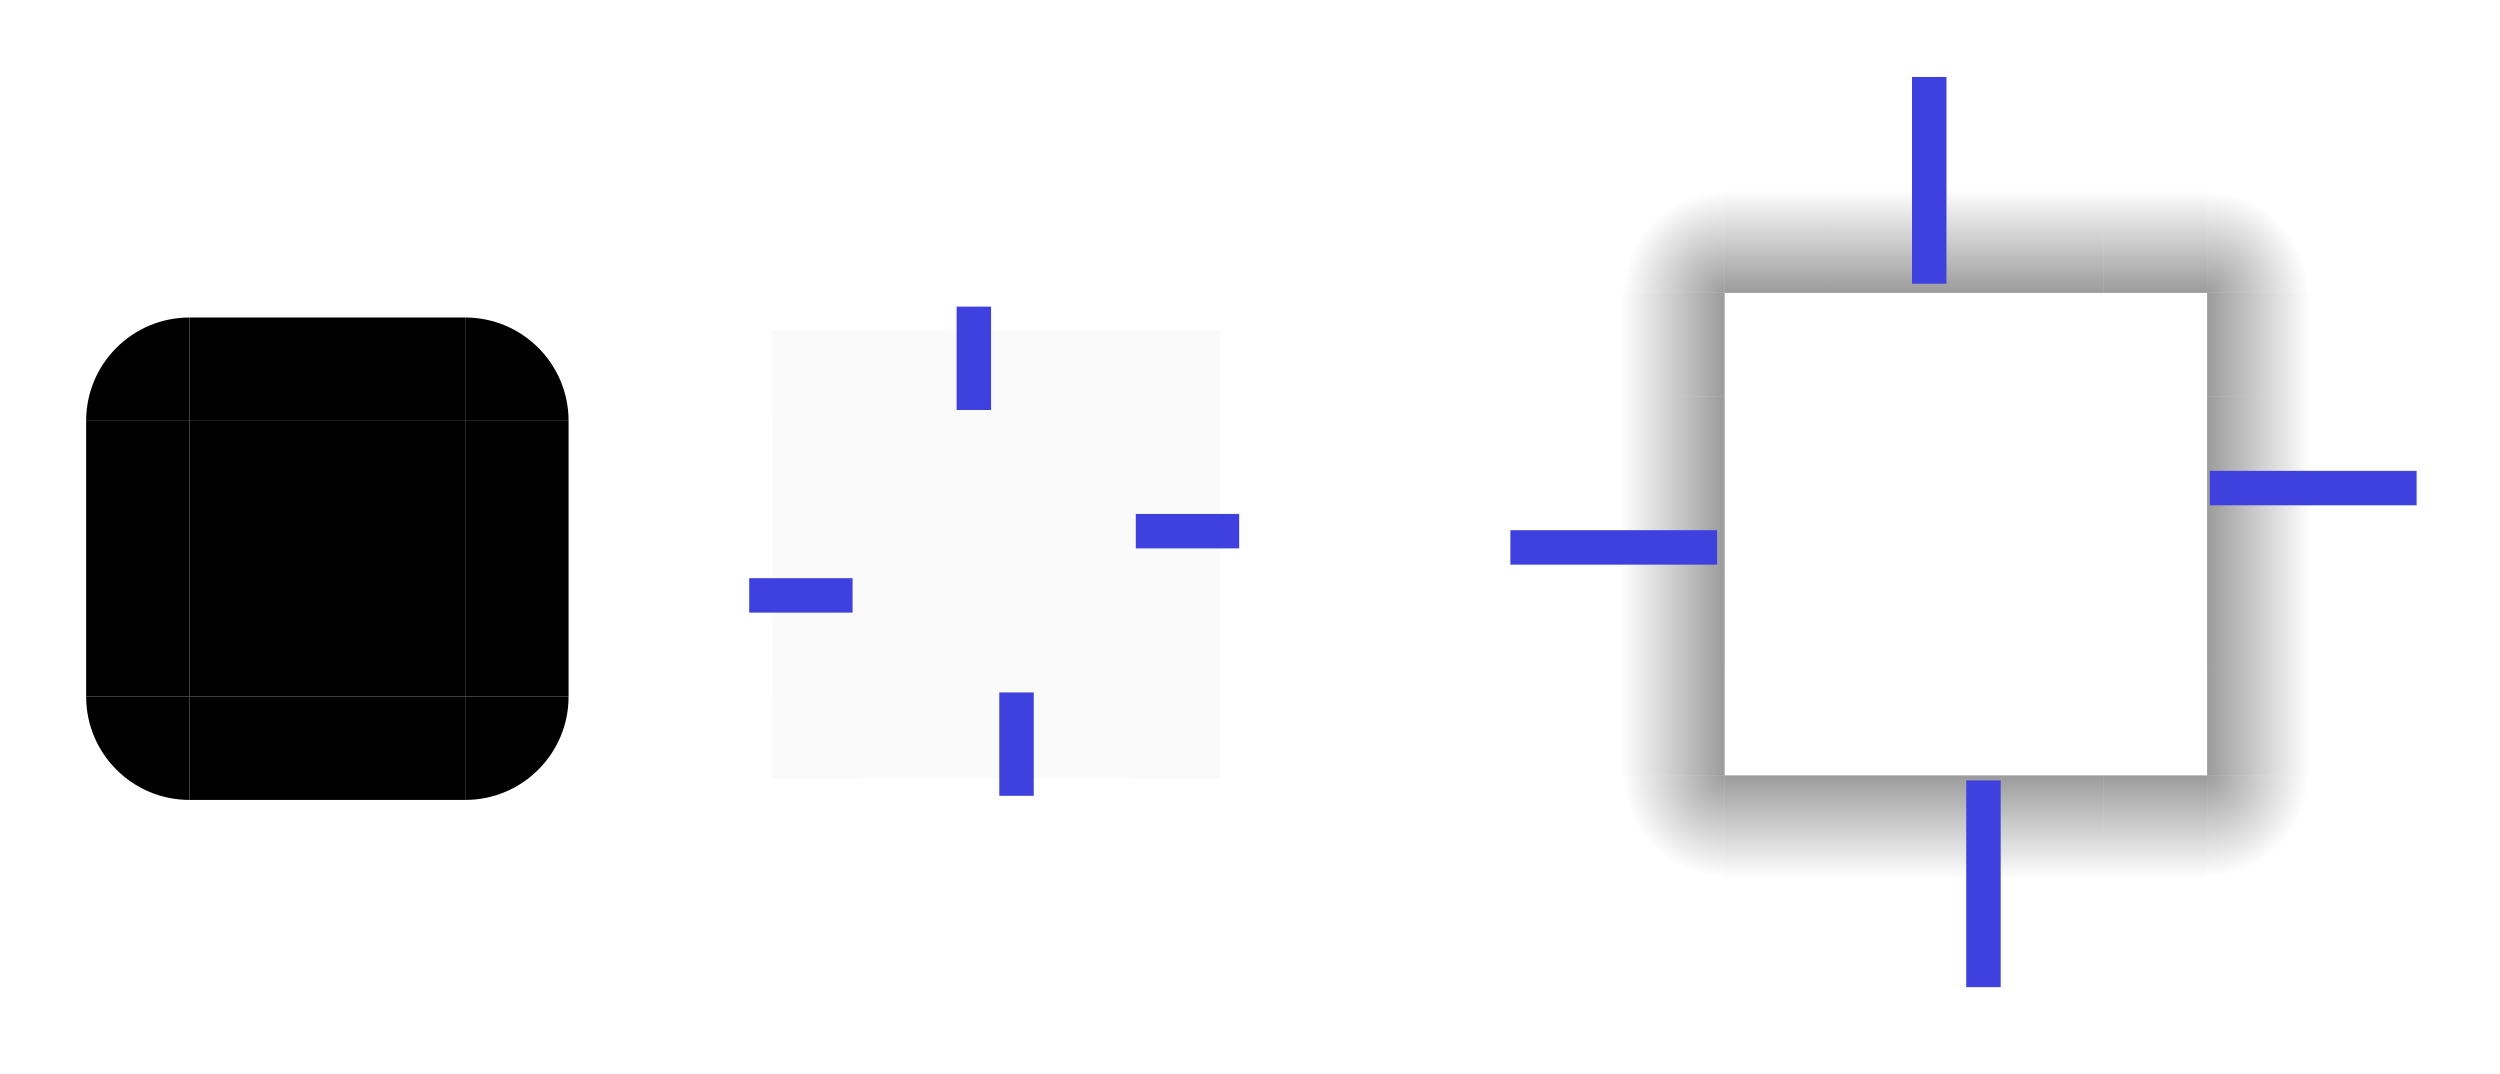
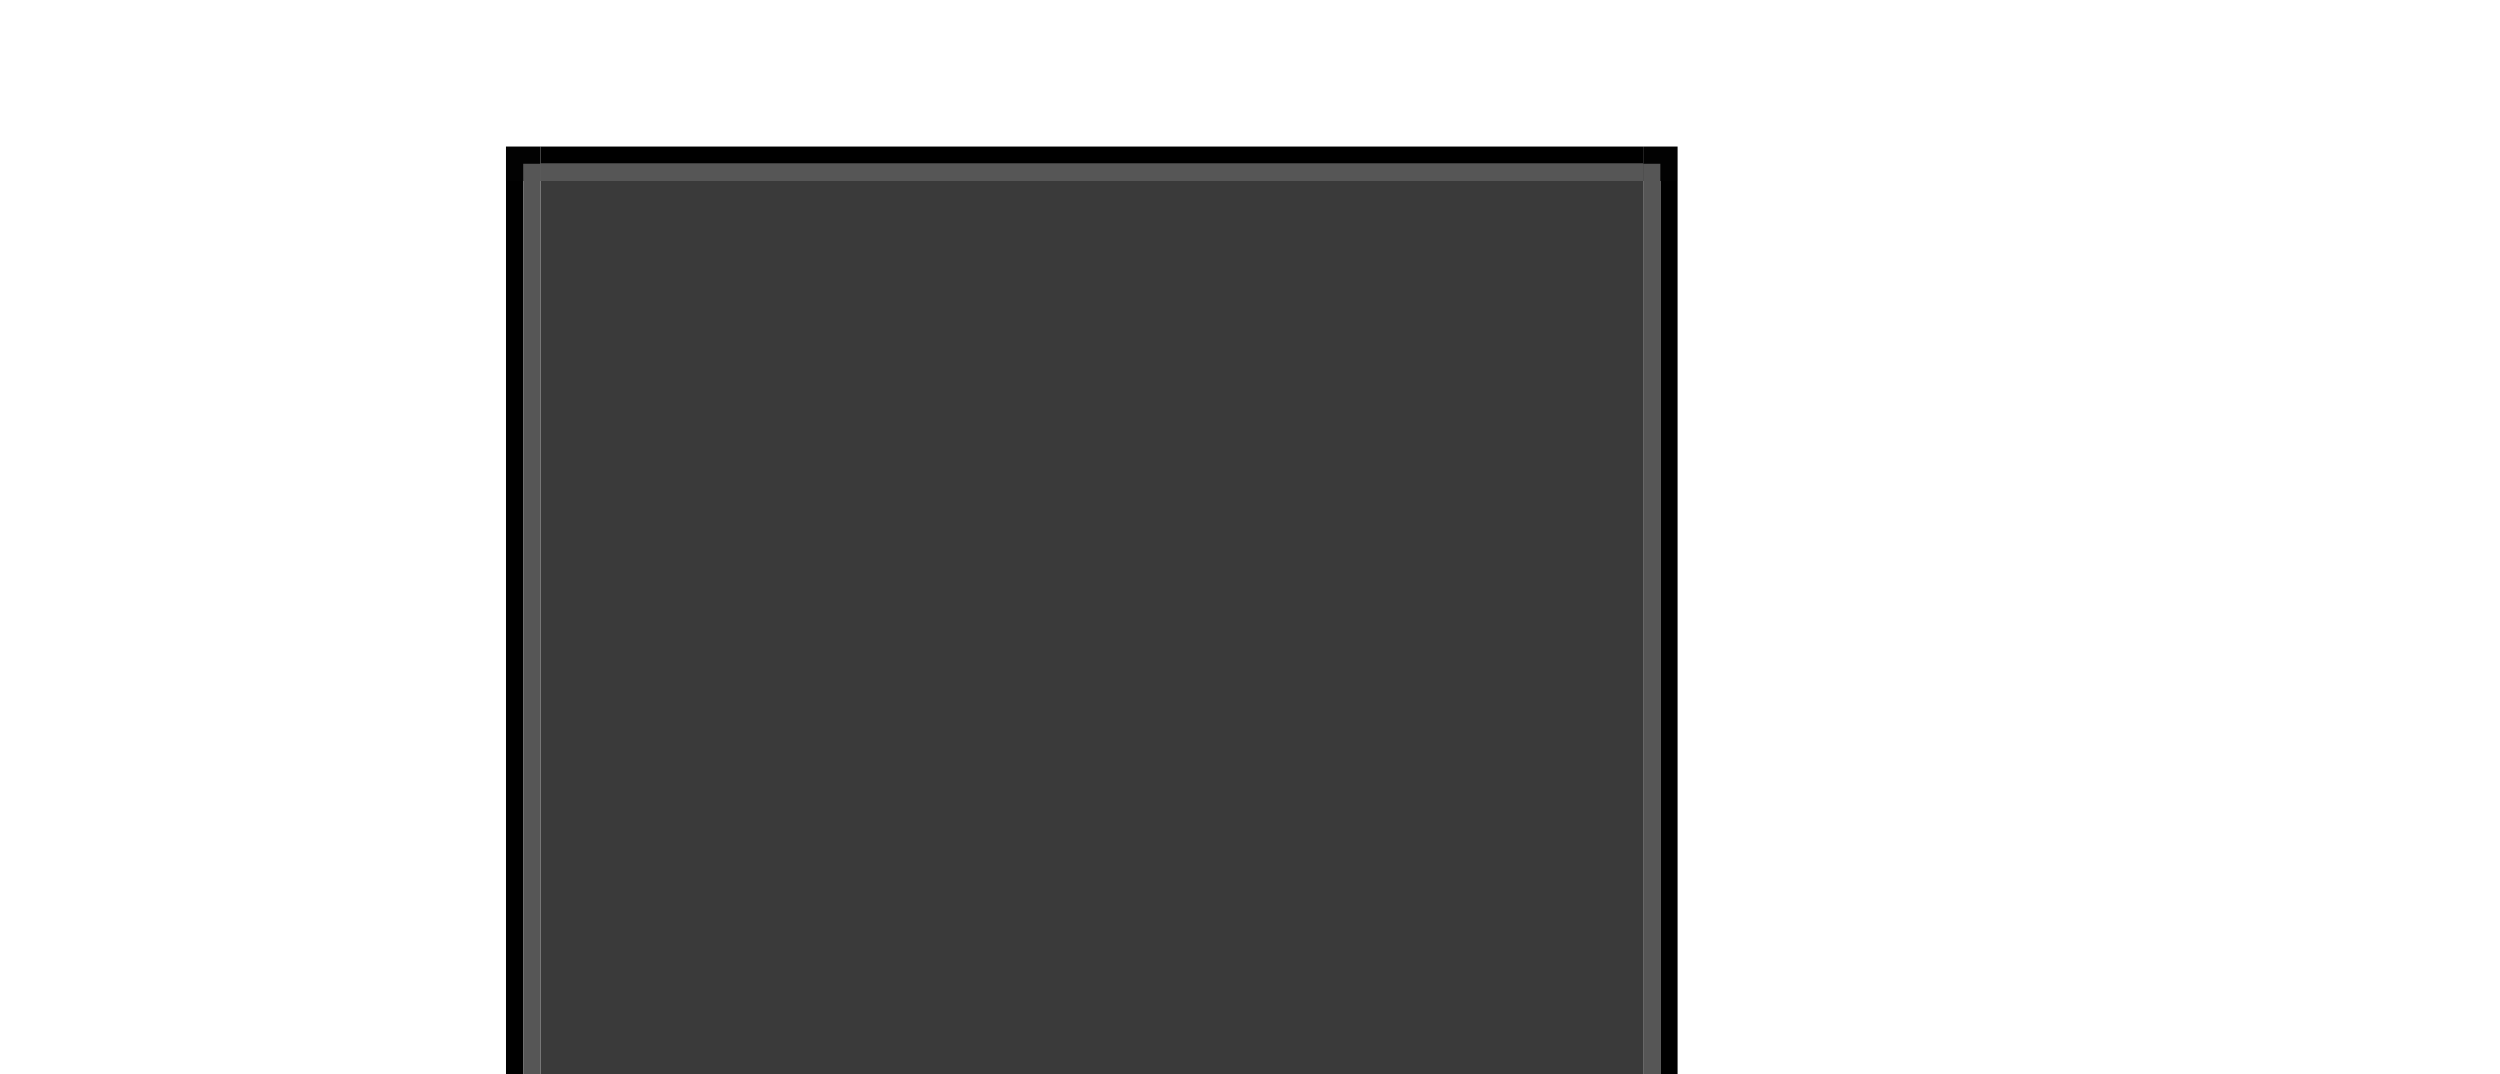
- <svg xmlns="http://www.w3.org/2000/svg" xmlns:ns1="http://www.openswatchbook.org/uri/2009/osb" xmlns:xlink="http://www.w3.org/1999/xlink" id="svg3642" viewBox="0 0 145.1 62.294" version="1.0" height="62.294" width="145.1">
-   <defs id="defs3644">
-     <linearGradient id="linearGradient1227">
-       <stop id="stop1223" offset="0" style="stop-color:#010101;stop-opacity:0.384" />
-       <stop id="stop1225" offset="1" style="stop-color:#000000;stop-opacity:0;" />
-     </linearGradient>
-     <linearGradient id="linearGradient1221">
-       <stop id="stop1217" offset="0" style="stop-color:#010101;stop-opacity:0.384" />
-       <stop id="stop1219" offset="1" style="stop-color:#000000;stop-opacity:0;" />
-     </linearGradient>
-     <linearGradient id="linearGradient1215">
-       <stop id="stop1211" offset="0" style="stop-color:#010101;stop-opacity:0.384" />
-       <stop id="stop1213" offset="1" style="stop-color:#000000;stop-opacity:0;" />
-     </linearGradient>
-     <linearGradient id="linearGradient1209">
-       <stop id="stop1205" offset="0" style="stop-color:#010101;stop-opacity:0.384" />
-       <stop id="stop1207" offset="1" style="stop-color:#000000;stop-opacity:0;" />
-     </linearGradient>
-     <linearGradient id="linearGradient1203">
-       <stop id="stop1199" offset="0" style="stop-color:#010101;stop-opacity:0.384" />
-       <stop id="stop1201" offset="1" style="stop-color:#000000;stop-opacity:0;" />
-     </linearGradient>
-     <linearGradient id="linearGradient1197">
-       <stop id="stop1193" offset="0" style="stop-color:#010101;stop-opacity:0.384" />
-       <stop id="stop1195" offset="1" style="stop-color:#000000;stop-opacity:0;" />
-     </linearGradient>
-     <linearGradient id="linearGradient1191">
-       <stop id="stop1187" offset="0" style="stop-color:#010101;stop-opacity:0.384" />
-       <stop id="stop1189" offset="1" style="stop-color:#000000;stop-opacity:0;" />
-     </linearGradient>
-     <linearGradient id="linearGradient1185">
-       <stop id="stop1181" offset="0" style="stop-color:#010101;stop-opacity:0.384" />
-       <stop id="stop1183" offset="1" style="stop-color:#000000;stop-opacity:0;" />
-     </linearGradient>
-     <linearGradient id="linearGradient1179">
-       <stop id="stop1175" offset="0" style="stop-color:#010101;stop-opacity:0.384" />
-       <stop id="stop1177" offset="1" style="stop-color:#000000;stop-opacity:0;" />
-     </linearGradient>
-     <linearGradient id="linearGradient1173">
-       <stop id="stop1169" offset="0" style="stop-color:#010101;stop-opacity:0.384" />
-       <stop id="stop1171" offset="1" style="stop-color:#000000;stop-opacity:0;" />
-     </linearGradient>
-     <linearGradient id="linearGradient1167">
-       <stop id="stop1163" offset="0" style="stop-color:#010101;stop-opacity:0.384" />
-       <stop id="stop1165" offset="1" style="stop-color:#000000;stop-opacity:0;" />
-     </linearGradient>
-     <linearGradient id="linearGradient1161">
-       <stop id="stop1157" offset="0" style="stop-color:#010101;stop-opacity:0.384" />
-       <stop id="stop1159" offset="1" style="stop-color:#000000;stop-opacity:0;" />
-     </linearGradient>
-     <linearGradient id="linearGradient1155">
-       <stop id="stop1151" offset="0" style="stop-color:#010101;stop-opacity:0.384" />
-       <stop id="stop1153" offset="1" style="stop-color:#000000;stop-opacity:0;" />
-     </linearGradient>
-     <linearGradient id="linearGradient1149">
-       <stop id="stop1145" offset="0" style="stop-color:#010101;stop-opacity:0.384" />
-       <stop id="stop1147" offset="1" style="stop-color:#000000;stop-opacity:0;" />
-     </linearGradient>
-     <linearGradient id="border" ns1:paint="solid">
-       <stop style="stop-color:#ffffff;stop-opacity:0.753;" offset="0" id="stop955" />
-     </linearGradient>
-     <linearGradient id="linearGradient2586">
-       <stop style="stop-color:#010101;stop-opacity:0.384" offset="0" id="stop2580" />
-       <stop style="stop-color:#000000;stop-opacity:0;" offset="1" id="stop2584" />
-     </linearGradient>
-     <linearGradient id="linearGradient2570">
-       <stop style="stop-color:#010101;stop-opacity:0.384" offset="0" id="stop2564" />
-       <stop style="stop-color:#000000;stop-opacity:0;" offset="1" id="stop2568" />
-     </linearGradient>
-     <linearGradient ns1:paint="solid" id="linearGradient3635">
-       <stop id="stop3633" offset="0" style="stop-color:#000000;stop-opacity:1;" />
-     </linearGradient>
-     <linearGradient ns1:paint="solid" id="linearGradient2006">
-       <stop id="stop2004" offset="0" style="stop-color:#000000;stop-opacity:1;" />
-     </linearGradient>
-     <linearGradient ns1:paint="solid" id="linearGradient852">
-       <stop id="stop850" offset="0" style="stop-color:#3f41df;stop-opacity:1;" />
-     </linearGradient>
-     <linearGradient ns1:paint="solid" id="North_Panel">
-       <stop id="stop844" offset="0" style="stop-color:#f8f8f8;stop-opacity:0.753;" />
-     </linearGradient>
-     <linearGradient ns1:paint="solid" id="Shadow">
-       <stop style="stop-color:#42f442;stop-opacity:1;" offset="0" stop-color="#424242" id="stop7100" />
-     </linearGradient>
-     <linearGradient ns1:paint="solid" id="linearGradient4795">
-       <stop offset="0" id="stop4793" />
-     </linearGradient>
-     <linearGradient ns1:paint="solid" id="linearGradient4740">
-       <stop offset="0" stop-color="#ccc" id="stop4738" />
-     </linearGradient>
-     <linearGradient xlink:href="#North_Panel" id="linearGradient1364" gradientUnits="userSpaceOnUse" gradientTransform="matrix(0.3333333,0,0,0.3333333,48.65849,20.19101)" x1="3.5" y1="36" x2="51.5" y2="36" />
-     <linearGradient xlink:href="#North_Panel" id="linearGradient1366" gradientUnits="userSpaceOnUse" gradientTransform="matrix(0.3333333,0,0,5,49.02221,-49.63056)" x1="3.5" y1="11.5" x2="51.5" y2="11.5" />
-     <linearGradient xlink:href="#linearGradient852" id="linearGradient1825" gradientUnits="userSpaceOnUse" gradientTransform="matrix(0.04166667,0,0,12,110.8267,-127.5333)" x1="3.5" y1="11.5" x2="51.5" y2="11.5" />
-     <linearGradient xlink:href="#linearGradient852" id="linearGradient1829" gradientUnits="userSpaceOnUse" gradientTransform="matrix(0.04166667,0,0,12,113.9742,-86.70617)" x1="3.5" y1="11.5" x2="51.5" y2="11.5" />
-     <linearGradient xlink:href="#linearGradient852" id="linearGradient1833" gradientUnits="userSpaceOnUse" gradientTransform="matrix(0.25,0,0,2,127.386,5.328414)" x1="3.5" y1="11.5" x2="51.5" y2="11.5" />
-     <linearGradient xlink:href="#linearGradient852" id="linearGradient1837" gradientUnits="userSpaceOnUse" gradientTransform="matrix(0.25,0,0,2,86.78721,8.7719)" x1="3.5" y1="11.5" x2="51.5" y2="11.5" />
-     <linearGradient xlink:href="#linearGradient852" id="linearGradient2472" gradientUnits="userSpaceOnUse" gradientTransform="matrix(0.04166667,0,0,6,29.32936,243.0783)" x1="12" y1="-52" x2="60" y2="-52" />
-     <linearGradient xlink:href="#linearGradient852" id="linearGradient2476" gradientUnits="userSpaceOnUse" gradientTransform="matrix(0.04166667,0,0,6,33.05651,265.5164)" x1="12" y1="-52" x2="60" y2="-52" />
-     <linearGradient xlink:href="#linearGradient852" id="linearGradient2480" gradientUnits="userSpaceOnUse" gradientTransform="matrix(0.125,0,0,2,16.29742,47.47839)" x1="12" y1="-52" x2="60" y2="-52" />
-     <linearGradient xlink:href="#linearGradient852" id="linearGradient2484" gradientUnits="userSpaceOnUse" gradientTransform="matrix(0.125,0,0,2,38.68888,45.00122)" x1="12" y1="-52" x2="60" y2="-52" />
-     <linearGradient xlink:href="#linearGradient1149" id="linearGradient2494" x1="98.31" y1="32.575" x2="98.31" y2="23.677" gradientUnits="userSpaceOnUse" gradientTransform="matrix(1,0,0,0.6666667,58.02301,-4.296187)" />
-     <radialGradient xlink:href="#linearGradient1167" id="radialGradient2516" cx="108.871" cy="-31.803" fx="108.871" fy="-31.803" r="9" gradientUnits="userSpaceOnUse" gradientTransform="matrix(0,0.6540418,-0.6531538,0,120.203,-88.35168)" />
-     <linearGradient xlink:href="#border" id="linearGradient934" gradientUnits="userSpaceOnUse" gradientTransform="matrix(0,0.125,-6,0,-239.1739,4.906309)" x1="12" y1="-52" x2="60" y2="-52" />
-     <linearGradient xlink:href="#North_Panel" id="linearGradient952" gradientUnits="userSpaceOnUse" gradientTransform="matrix(0.1041667,0,0,5,6.156251,187.6738)" x1="12" y1="-52" x2="60" y2="-52" />
-     <linearGradient xlink:href="#border" id="linearGradient959" x1="50.189" y1="4.869" x2="66.189" y2="4.869" gradientUnits="userSpaceOnUse" />
-     <linearGradient xlink:href="#North_Panel" id="linearGradient973" gradientUnits="userSpaceOnUse" gradientTransform="matrix(0.3333333,0,0,5,49.02221,-49.63056)" x1="3.5" y1="11.5" x2="51.5" y2="11.5" />
-     <linearGradient xlink:href="#border" id="linearGradient975" gradientUnits="userSpaceOnUse" x1="50.189" y1="4.869" x2="66.189" y2="4.869" />
-     <linearGradient xlink:href="#North_Panel" id="linearGradient983" gradientUnits="userSpaceOnUse" gradientTransform="matrix(0.3333333,0,0,5,49.02221,-49.63056)" x1="3.5" y1="11.5" x2="51.5" y2="11.5" />
-     <linearGradient xlink:href="#border" id="linearGradient985" gradientUnits="userSpaceOnUse" x1="50.189" y1="4.869" x2="66.189" y2="4.869" />
-     <linearGradient xlink:href="#North_Panel" id="linearGradient993" gradientUnits="userSpaceOnUse" gradientTransform="matrix(0.3333333,0,0,5,49.02221,-49.63056)" x1="3.5" y1="11.5" x2="51.5" y2="11.5" />
-     <linearGradient xlink:href="#border" id="linearGradient995" gradientUnits="userSpaceOnUse" x1="50.189" y1="4.869" x2="66.189" y2="4.869" />
-     <linearGradient xlink:href="#border" id="linearGradient1003" gradientUnits="userSpaceOnUse" gradientTransform="matrix(0,0.125,-6,0,-239.1739,4.906309)" x1="12" y1="-52" x2="60" y2="-52" />
-     <linearGradient xlink:href="#North_Panel" id="linearGradient1005" gradientUnits="userSpaceOnUse" gradientTransform="matrix(0.1041667,0,0,5,6.156251,187.6738)" x1="12" y1="-52" x2="60" y2="-52" />
-     <linearGradient xlink:href="#border" id="linearGradient1013" gradientUnits="userSpaceOnUse" gradientTransform="matrix(0,0.125,-6,0,-239.1739,4.906309)" x1="12" y1="-52" x2="60" y2="-52" />
-     <linearGradient xlink:href="#North_Panel" id="linearGradient1015" gradientUnits="userSpaceOnUse" gradientTransform="matrix(0.1041667,0,0,5,6.156251,187.6738)" x1="12" y1="-52" x2="60" y2="-52" />
-     <linearGradient xlink:href="#border" id="linearGradient1023" gradientUnits="userSpaceOnUse" gradientTransform="matrix(0,0.125,-6,0,-239.1739,4.906309)" x1="12" y1="-52" x2="60" y2="-52" />
-     <linearGradient xlink:href="#North_Panel" id="linearGradient1025" gradientUnits="userSpaceOnUse" gradientTransform="matrix(0.1041667,0,0,5,6.156251,187.6738)" x1="12" y1="-52" x2="60" y2="-52" />
-     <linearGradient xlink:href="#linearGradient1191" id="linearGradient1033" gradientUnits="userSpaceOnUse" gradientTransform="matrix(1,0,0,0.6666667,58.02301,-4.296187)" x1="98.31" y1="32.575" x2="98.31" y2="23.677" />
-     <linearGradient xlink:href="#linearGradient1155" id="linearGradient1051" gradientUnits="userSpaceOnUse" gradientTransform="matrix(0.375,0,0,0.6666667,101.2206,-4.671414)" x1="98.31" y1="32.575" x2="98.31" y2="23.677" />
-     <linearGradient xlink:href="#linearGradient1161" id="linearGradient1057" gradientUnits="userSpaceOnUse" gradientTransform="matrix(0.375,0,0,0.6666667,-16.60946,-162.7925)" x1="98.31" y1="32.575" x2="98.31" y2="23.677" />
-     <radialGradient xlink:href="#linearGradient1185" id="radialGradient1085" gradientUnits="userSpaceOnUse" gradientTransform="matrix(0,0.6540418,-0.6531538,0,120.203,-88.35168)" cx="108.871" cy="-31.803" fx="108.871" fy="-31.803" r="9" />
-     <linearGradient xlink:href="#linearGradient1173" id="linearGradient1087" gradientUnits="userSpaceOnUse" gradientTransform="matrix(0.375,0,0,0.6666667,101.2206,-4.671414)" x1="98.31" y1="32.575" x2="98.31" y2="23.677" />
-     <linearGradient xlink:href="#linearGradient1179" id="linearGradient1089" gradientUnits="userSpaceOnUse" gradientTransform="matrix(0.375,0,0,0.6666667,-16.60946,-162.7925)" x1="98.31" y1="32.575" x2="98.31" y2="23.677" />
-     <linearGradient xlink:href="#linearGradient2570" id="linearGradient1097" gradientUnits="userSpaceOnUse" gradientTransform="matrix(1,0,0,0.6666667,58.02301,-4.296187)" x1="98.31" y1="32.575" x2="98.31" y2="23.677" />
-     <radialGradient xlink:href="#linearGradient2586" id="radialGradient1109" gradientUnits="userSpaceOnUse" gradientTransform="matrix(0,0.6540418,-0.6531538,0,120.203,-88.35168)" cx="108.871" cy="-31.803" fx="108.871" fy="-31.803" r="9" />
-     <linearGradient xlink:href="#linearGradient1221" id="linearGradient1111" gradientUnits="userSpaceOnUse" gradientTransform="matrix(0.375,0,0,0.6666667,101.2206,-4.671414)" x1="98.31" y1="32.575" x2="98.31" y2="23.677" />
-     <linearGradient xlink:href="#linearGradient1227" id="linearGradient1113" gradientUnits="userSpaceOnUse" gradientTransform="matrix(0.375,0,0,0.6666667,-16.60946,-162.7925)" x1="98.31" y1="32.575" x2="98.31" y2="23.677" />
-     <radialGradient xlink:href="#linearGradient1203" id="radialGradient1125" gradientUnits="userSpaceOnUse" gradientTransform="matrix(0,0.6540418,-0.6531538,0,120.203,-88.35168)" cx="108.871" cy="-31.803" fx="108.871" fy="-31.803" r="9" />
-     <linearGradient xlink:href="#linearGradient1209" id="linearGradient1127" gradientUnits="userSpaceOnUse" gradientTransform="matrix(0.375,0,0,0.6666667,101.2206,-4.671414)" x1="98.31" y1="32.575" x2="98.31" y2="23.677" />
-     <linearGradient xlink:href="#linearGradient1197" id="linearGradient1129" gradientUnits="userSpaceOnUse" gradientTransform="matrix(0.375,0,0,0.6666667,-16.60946,-162.7925)" x1="98.31" y1="32.575" x2="98.31" y2="23.677" />
-     <linearGradient xlink:href="#linearGradient1215" id="linearGradient1137" gradientUnits="userSpaceOnUse" gradientTransform="matrix(1,0,0,0.6666667,58.02301,-4.296187)" x1="98.31" y1="32.575" x2="98.31" y2="23.677" />
-   </defs>
-   <rect id="center" height="16" x="49.825" y="24.191" width="16" style="fill:url(#linearGradient1364);fill-opacity:1;stroke-width:0.32" />
-   <g transform="rotate(-90,64.91779,25.46209)" id="left">
-     <rect style="fill:url(#linearGradient993);fill-opacity:1;stroke-width:0.179" width="16" y="5.369" x="50.189" height="5" id="rect987" />
-     <rect id="rect989" height="1" x="50.189" y="4.369" width="16" style="fill:url(#linearGradient995);fill-opacity:1;stroke-width:0.08" />
+ <svg xmlns="http://www.w3.org/2000/svg" id="svg3642" viewBox="0 0 145.1 62.294" version="1.0" height="62.294" width="145.1">
+   <defs id="defs3644" />
+   <rect y="10.505" x="31.367" height="64" width="64" id="center" style="opacity:1;fill:#3a3a3a;fill-opacity:1;fill-rule:nonzero;stroke:none;stroke-width:0;stroke-linecap:square;stroke-linejoin:round;stroke-miterlimit:4;stroke-dasharray:none;stroke-dashoffset:0;stroke-opacity:1" />
+   <g transform="translate(7.356527,0.02114105)" id="left">
+     <rect style="opacity:1;fill:#000000;fill-opacity:1;fill-rule:nonzero;stroke:none;stroke-width:0;stroke-linecap:square;stroke-linejoin:round;stroke-miterlimit:4;stroke-dasharray:none;stroke-dashoffset:0;stroke-opacity:1" id="rect968" width="1" height="64" x="22.011" y="10.484" />
+     <rect y="10.484" x="23.011" height="64" width="1" id="rect970" style="opacity:1;fill:#565656;fill-opacity:1;fill-rule:nonzero;stroke:none;stroke-width:0;stroke-linecap:square;stroke-linejoin:round;stroke-miterlimit:4;stroke-dasharray:none;stroke-dashoffset:0;stroke-opacity:1" />
  </g>
-   <rect style="fill:none;fill-opacity:0.243;stroke-width:0.32" width="16" y="23" x="106.1" height="16" id="shadow-center" />
-   <rect id="mask-center" height="16" x="11" y="24.428" width="16" style="fill:#000000;fill-opacity:1;stroke-width:0.32" />
-   <rect style="fill:#000000;fill-opacity:1;stroke-width:0.196" width="16" y="18.428" x="11" height="6" id="mask-top" />
-   <rect id="mask-bottom" height="6" x="11" y="40.428" width="16" style="fill:#000000;fill-opacity:1;stroke-width:0.196" />
-   <rect style="fill:#000000;fill-opacity:1;stroke-width:0.196" width="16" y="-33" x="24.428" height="6" id="mask-right" transform="rotate(90)" />
-   <rect transform="rotate(90)" id="mask-left" height="6" x="24.428" y="-11" width="16" style="fill:#000000;fill-opacity:1;stroke-width:0.196" />
-   <path transform="scale(1,-1)" d="m 33,-24.428 a 6,6 0 0 1 -6,6 l 0,-6 z" id="mask-topright" style="opacity:1;fill:#000000;fill-opacity:1;fill-rule:nonzero;stroke:none;stroke-width:3.446;stroke-linecap:round;stroke-miterlimit:4;stroke-dasharray:none;stroke-dashoffset:0;stroke-opacity:1" />
-   <path style="opacity:1;fill:#000000;fill-opacity:1;fill-rule:nonzero;stroke:none;stroke-width:3.446;stroke-linecap:round;stroke-miterlimit:4;stroke-dasharray:none;stroke-dashoffset:0;stroke-opacity:1" id="mask-topleft" d="m -5,-24.428 a 6,6 0 0 1 -6,6 l 0,-6 z" transform="scale(-1)" />
-   <path style="opacity:1;fill:#000000;fill-opacity:1;fill-rule:nonzero;stroke:none;stroke-width:3.446;stroke-linecap:round;stroke-miterlimit:4;stroke-dasharray:none;stroke-dashoffset:0;stroke-opacity:1" id="mask-bottomright" d="m 33,40.428 a 6,6 0 0 1 -6,6 l 0,-6 z" />
-   <path transform="scale(-1,1)" d="m -5,40.428 a 6,6 0 0 1 -6,6 l 0,-6 z" id="mask-bottomleft" style="opacity:1;fill:#000000;fill-opacity:1;fill-rule:nonzero;stroke:none;stroke-width:3.446;stroke-linecap:round;stroke-miterlimit:4;stroke-dasharray:none;stroke-dashoffset:0;stroke-opacity:1" />
-   <g transform="matrix(1,0,0,-1,-41.93651,62.52072)" id="shadow-bottom">
-     <rect id="rect1131" height="12" x="148.036" y="5.521" width="16" style="fill:url(#linearGradient1137);fill-opacity:1;stroke-width:0.277" />
-     <rect style="opacity:1;fill:none;fill-opacity:0.659;fill-rule:nonzero;stroke:none;stroke-width:1.665;stroke-linecap:round;stroke-miterlimit:4;stroke-dasharray:none;stroke-dashoffset:0;stroke-opacity:1" id="rect1133" width="16" height="6" x="148.036" y="17.521" />
+   <g id="right" transform="matrix(-1,0,0,1,119.3777,0.02114105)">
+     <rect y="10.484" x="22.011" height="64" width="1" id="rect976" style="opacity:1;fill:#000000;fill-opacity:1;fill-rule:nonzero;stroke:none;stroke-width:0;stroke-linecap:square;stroke-linejoin:round;stroke-miterlimit:4;stroke-dasharray:none;stroke-dashoffset:0;stroke-opacity:1" />
+     <rect style="opacity:1;fill:#565656;fill-opacity:1;fill-rule:nonzero;stroke:none;stroke-width:0;stroke-linecap:square;stroke-linejoin:round;stroke-miterlimit:4;stroke-dasharray:none;stroke-dashoffset:0;stroke-opacity:1" id="rect978" width="1" height="64" x="23.011" y="10.484" />
  </g>
-   <rect id="shadow-hint-bottom-margin" height="12" x="114.12" y="45.294" width="2" style="fill:url(#linearGradient1829);fill-opacity:1;stroke-width:0.098" />
-   <g transform="rotate(-90,134.8076,52.22861)" id="shadow-left">
-     <rect id="rect1091" height="12" x="148.036" y="5.521" width="16" style="fill:url(#linearGradient1097);fill-opacity:1;stroke-width:0.277" />
-     <rect style="opacity:1;fill:none;fill-opacity:0.659;fill-rule:nonzero;stroke:none;stroke-width:1.665;stroke-linecap:round;stroke-miterlimit:4;stroke-dasharray:none;stroke-dashoffset:0;stroke-opacity:1" id="rect1093" width="16" height="6" x="148.036" y="17.521" />
+   <g transform="matrix(0,1,1,0,20.8828,-13.50513)" id="top">
+     <rect style="opacity:1;fill:#000000;fill-opacity:1;fill-rule:nonzero;stroke:none;stroke-width:0;stroke-linecap:square;stroke-linejoin:round;stroke-miterlimit:4;stroke-dasharray:none;stroke-dashoffset:0;stroke-opacity:1" id="rect982" width="1" height="64" x="22.011" y="10.484" />
+     <rect y="10.484" x="23.011" height="64" width="1" id="rect984" style="opacity:1;fill:#565656;fill-opacity:1;fill-rule:nonzero;stroke:none;stroke-width:0;stroke-linecap:square;stroke-linejoin:round;stroke-miterlimit:4;stroke-dasharray:none;stroke-dashoffset:0;stroke-opacity:1" />
  </g>
-   <rect id="shadow-hint-left-margin" height="2" x="87.662" y="30.772" width="12" style="fill:url(#linearGradient1837);fill-opacity:1;stroke-width:0.098" />
-   <g transform="rotate(90,51.09623,25.09837)" id="right">
-     <rect style="fill:url(#linearGradient983);fill-opacity:1;stroke-width:0.179" width="16" y="5.369" x="50.189" height="5" id="rect977" />
-     <rect id="rect979" height="1" x="50.189" y="4.369" width="16" style="fill:url(#linearGradient985);fill-opacity:1;stroke-width:0.08" />
+   <g id="bottom" transform="rotate(-90,59.69942,38.81662)">
+     <rect y="10.484" x="22.011" height="64" width="1" id="rect988" style="opacity:1;fill:#000000;fill-opacity:1;fill-rule:nonzero;stroke:none;stroke-width:0;stroke-linecap:square;stroke-linejoin:round;stroke-miterlimit:4;stroke-dasharray:none;stroke-dashoffset:0;stroke-opacity:1" />
+     <rect style="opacity:1;fill:#565656;fill-opacity:1;fill-rule:nonzero;stroke:none;stroke-width:0;stroke-linecap:square;stroke-linejoin:round;stroke-miterlimit:4;stroke-dasharray:none;stroke-dashoffset:0;stroke-opacity:1" id="rect990" width="1" height="64" x="23.011" y="10.484" />
  </g>
-   <rect transform="rotate(90)" id="hint-right-margin" height="6" x="29.829" y="-71.922" width="2" style="fill:url(#linearGradient2472);fill-opacity:1;stroke-width:0.069" />
-   <rect style="fill:url(#linearGradient2476);fill-opacity:1;stroke-width:0.069" width="2" y="-49.484" x="33.557" height="6" id="hint-left-margin" transform="rotate(90)" />
-   <g id="top" transform="translate(-0.3637238,13.82156)">
-     <rect id="rect944" height="5" x="50.189" y="5.369" width="16" style="fill:url(#linearGradient1366);fill-opacity:1;stroke-width:0.179" />
-     <rect style="fill:url(#linearGradient959);fill-opacity:1;stroke-width:0.08" width="16" y="4.369" x="50.189" height="1" id="rect936" />
+   <g transform="matrix(1,0,0,-1,-23.02644,156.9686)" id="bottomright">
+     <rect y="80.463" x="118.394" height="2" width="2" id="rect994" style="opacity:1;fill:#020202;fill-opacity:1;fill-rule:nonzero;stroke:none;stroke-width:0;stroke-linecap:square;stroke-linejoin:round;stroke-miterlimit:4;stroke-dasharray:none;stroke-dashoffset:0;stroke-opacity:1" />
+     <rect style="opacity:1;fill:#565656;fill-opacity:1;fill-rule:nonzero;stroke:none;stroke-width:0;stroke-linecap:square;stroke-linejoin:round;stroke-miterlimit:4;stroke-dasharray:none;stroke-dashoffset:0;stroke-opacity:1" id="rect996" width="1" height="1" x="118.394" y="81.463" />
  </g>
-   <rect transform="rotate(90)" id="hint-top-margin" height="2" x="17.797" y="-57.522" width="6" style="fill:url(#linearGradient2480);fill-opacity:1;stroke-width:0.069" />
-   <g transform="matrix(1,0,0,-1,-0.3637238,50.56045)" id="bottom">
-     <rect style="fill:url(#linearGradient973);fill-opacity:1;stroke-width:0.179" width="16" y="5.369" x="50.189" height="5" id="rect967" />
-     <rect id="rect969" height="1" x="50.189" y="4.369" width="16" style="fill:url(#linearGradient975);fill-opacity:1;stroke-width:0.08" />
+   <g id="bottomleft" transform="rotate(-180,74.88033,78.4843)">
+     <rect style="opacity:1;fill:#020202;fill-opacity:1;fill-rule:nonzero;stroke:none;stroke-width:0;stroke-linecap:square;stroke-linejoin:round;stroke-miterlimit:4;stroke-dasharray:none;stroke-dashoffset:0;stroke-opacity:1" id="rect1002" width="2" height="2" x="118.394" y="80.463" />
+     <rect y="81.463" x="118.394" height="1" width="1" id="rect1004" style="opacity:1;fill:#565656;fill-opacity:1;fill-rule:nonzero;stroke:none;stroke-width:0;stroke-linecap:square;stroke-linejoin:round;stroke-miterlimit:4;stroke-dasharray:none;stroke-dashoffset:0;stroke-opacity:1" />
  </g>
-   <rect style="fill:url(#linearGradient2484);fill-opacity:1;stroke-width:0.069" width="6" y="-59.999" x="40.189" height="2" id="hint-bottom-margin" transform="rotate(90)" />
-   <g transform="rotate(90,135.3283,10.2921)" id="shadow-right">
-     <rect id="rect1027" height="12" x="148.036" y="5.521" width="16" style="fill:url(#linearGradient1033);fill-opacity:1;stroke-width:0.277" />
-     <rect style="opacity:1;fill:none;fill-opacity:0.659;fill-rule:nonzero;stroke:none;stroke-width:1.665;stroke-linecap:round;stroke-miterlimit:4;stroke-dasharray:none;stroke-dashoffset:0;stroke-opacity:1" id="rect1029" width="16" height="6" x="148.036" y="17.521" />
+   <g transform="matrix(-1,0,0,1,149.7606,-71.95768)" id="topleft">
+     <rect y="80.463" x="118.394" height="2" width="2" id="rect1008" style="opacity:1;fill:#020202;fill-opacity:1;fill-rule:nonzero;stroke:none;stroke-width:0;stroke-linecap:square;stroke-linejoin:round;stroke-miterlimit:4;stroke-dasharray:none;stroke-dashoffset:0;stroke-opacity:1" />
+     <rect style="opacity:1;fill:#565656;fill-opacity:1;fill-rule:nonzero;stroke:none;stroke-width:0;stroke-linecap:square;stroke-linejoin:round;stroke-miterlimit:4;stroke-dasharray:none;stroke-dashoffset:0;stroke-opacity:1" id="rect1010" width="1" height="1" x="118.394" y="81.463" />
  </g>
-   <rect style="fill:url(#linearGradient1833);fill-opacity:1;stroke-width:0.098" width="12" y="27.328" x="128.261" height="2" id="shadow-hint-right-margin" />
-   <g id="shadow-top" transform="translate(-41.93652,-0.5207138)">
-     <rect style="fill:url(#linearGradient2494);fill-opacity:1;stroke-width:0.277" width="16" y="5.521" x="148.036" height="12" id="rect930" />
-     <rect y="17.521" x="148.036" height="6" width="16" id="rect918" style="opacity:1;fill:none;fill-opacity:0.659;fill-rule:nonzero;stroke:none;stroke-width:1.665;stroke-linecap:round;stroke-miterlimit:4;stroke-dasharray:none;stroke-dashoffset:0;stroke-opacity:1" />
-   </g>
-   <rect style="fill:url(#linearGradient1825);fill-opacity:1;stroke-width:0.098" width="2" y="4.467" x="110.973" height="12" id="shadow-hint-top-margin" />
-   <g id="topright" transform="translate(-4.001023,11.78476)">
-     <path id="path965" d="m 69.826,6.406 v 1 h 5 v 5 h 1 v -6 z" style="fill:url(#linearGradient934);fill-opacity:1;stroke-width:0.12" />
-     <rect style="fill:url(#linearGradient952);fill-opacity:1;stroke-width:0.1" width="5" y="-74.826" x="7.406" height="5" id="rect950" transform="rotate(90)" />
-   </g>
-   <g transform="matrix(-1,0,0,1,119.6513,11.78476)" id="topleft">
-     <path style="fill:url(#linearGradient1003);fill-opacity:1;stroke-width:0.12" d="m 69.826,6.406 v 1 h 5 v 5 h 1 v -6 z" id="path997" />
-     <rect transform="rotate(90)" id="rect999" height="5" x="7.406" y="-74.826" width="5" style="fill:url(#linearGradient1005);fill-opacity:1;stroke-width:0.1" />
-   </g>
-   <g id="bottomleft" transform="rotate(-180,59.82566,26.29863)">
-     <path id="path1007" d="m 69.826,6.406 v 1 h 5 v 5 h 1 v -6 z" style="fill:url(#linearGradient1013);fill-opacity:1;stroke-width:0.12" />
-     <rect style="fill:url(#linearGradient1015);fill-opacity:1;stroke-width:0.1" width="5" y="-74.826" x="7.406" height="5" id="rect1009" transform="rotate(90)" />
-   </g>
-   <g transform="matrix(1,0,0,-1,-4.001022,52.59726)" id="bottomright">
-     <path style="fill:url(#linearGradient1023);fill-opacity:1;stroke-width:0.12" d="m 69.826,6.406 v 1 h 5 v 5 h 1 v -6 z" id="path1017" />
-     <rect transform="rotate(90)" id="rect1019" height="5" x="7.406" y="-74.826" width="5" style="fill:url(#linearGradient1025);fill-opacity:1;stroke-width:0.1" />
-   </g>
-   <g id="shadow-topright" transform="translate(-12.87587,-0.1454906)">
-     <rect y="5.145" x="134.976" height="18" width="18" id="rect1035" style="opacity:1;fill:none;fill-opacity:0.53;fill-rule:nonzero;stroke:none;stroke-width:1.845;stroke-linecap:round;stroke-miterlimit:4;stroke-dasharray:none;stroke-dashoffset:0;stroke-opacity:1" />
-     <path transform="scale(1,-1)" d="m 152.976,-17.145 a 12,12 0 0 1 -12,12 l 0,-12 z" id="path1073" style="opacity:1;fill:url(#radialGradient2516);fill-opacity:1;fill-rule:nonzero;stroke:none;stroke-width:6.891;stroke-linecap:round;stroke-miterlimit:4;stroke-dasharray:none;stroke-dashoffset:0;stroke-opacity:1" />
-     <rect id="rect1045" height="12" x="134.976" y="5.145" width="6" style="fill:url(#linearGradient1051);fill-opacity:1;stroke-width:0.17" />
-     <rect transform="rotate(90)" style="fill:url(#linearGradient1057);fill-opacity:1;stroke-width:0.17" width="6" y="-152.976" x="17.145" height="12" id="rect1055" />
-   </g>
-   <g transform="matrix(-1,0,0,1,241.0753,-0.1454868)" id="shadow-topleft">
-     <rect style="opacity:1;fill:none;fill-opacity:0.53;fill-rule:nonzero;stroke:none;stroke-width:1.845;stroke-linecap:round;stroke-miterlimit:4;stroke-dasharray:none;stroke-dashoffset:0;stroke-opacity:1" id="rect1075" width="18" height="18" x="134.976" y="5.145" />
-     <path style="opacity:1;fill:url(#radialGradient1085);fill-opacity:1;fill-rule:nonzero;stroke:none;stroke-width:6.891;stroke-linecap:round;stroke-miterlimit:4;stroke-dasharray:none;stroke-dashoffset:0;stroke-opacity:1" id="path1077" d="m 152.976,-17.145 a 12,12 0 0 1 -12,12 l 0,-12 z" transform="scale(1,-1)" />
-     <rect style="fill:url(#linearGradient1087);fill-opacity:1;stroke-width:0.17" width="6" y="5.145" x="134.976" height="12" id="rect1079" />
-     <rect id="rect1081" height="12" x="17.145" y="-152.976" width="6" style="fill:url(#linearGradient1089);fill-opacity:1;stroke-width:0.17" transform="rotate(90)" />
-   </g>
-   <g id="shadow-bottomleft" transform="rotate(-180,120.5376,31.07274)">
-     <rect y="5.145" x="134.976" height="18" width="18" id="rect1099" style="opacity:1;fill:none;fill-opacity:0.53;fill-rule:nonzero;stroke:none;stroke-width:1.845;stroke-linecap:round;stroke-miterlimit:4;stroke-dasharray:none;stroke-dashoffset:0;stroke-opacity:1" />
-     <path transform="scale(1,-1)" d="m 152.976,-17.145 a 12,12 0 0 1 -12,12 l 0,-12 z" id="path1101" style="opacity:1;fill:url(#radialGradient1109);fill-opacity:1;fill-rule:nonzero;stroke:none;stroke-width:6.891;stroke-linecap:round;stroke-miterlimit:4;stroke-dasharray:none;stroke-dashoffset:0;stroke-opacity:1" />
-     <rect id="rect1103" height="12" x="134.976" y="5.145" width="6" style="fill:url(#linearGradient1111);fill-opacity:1;stroke-width:0.17" />
-     <rect transform="rotate(90)" style="fill:url(#linearGradient1113);fill-opacity:1;stroke-width:0.17" width="6" y="-152.976" x="17.145" height="12" id="rect1105" />
-   </g>
-   <g transform="matrix(1,0,0,-1,-12.87588,62.14549)" id="shadow-bottomright">
-     <rect style="opacity:1;fill:none;fill-opacity:0.53;fill-rule:nonzero;stroke:none;stroke-width:1.845;stroke-linecap:round;stroke-miterlimit:4;stroke-dasharray:none;stroke-dashoffset:0;stroke-opacity:1" id="rect1115" width="18" height="18" x="134.976" y="5.145" />
-     <path style="opacity:1;fill:url(#radialGradient1125);fill-opacity:1;fill-rule:nonzero;stroke:none;stroke-width:6.891;stroke-linecap:round;stroke-miterlimit:4;stroke-dasharray:none;stroke-dashoffset:0;stroke-opacity:1" id="path1117" d="m 152.976,-17.145 a 12,12 0 0 1 -12,12 l 0,-12 z" transform="scale(1,-1)" />
-     <rect style="fill:url(#linearGradient1127);fill-opacity:1;stroke-width:0.17" width="6" y="5.145" x="134.976" height="12" id="rect1119" />
-     <rect id="rect1121" height="12" x="17.145" y="-152.976" width="6" style="fill:url(#linearGradient1129);fill-opacity:1;stroke-width:0.17" transform="rotate(90)" />
+   <g id="topright" transform="translate(-23.02643,-71.95768)">
+     <rect style="opacity:1;fill:#020202;fill-opacity:1;fill-rule:nonzero;stroke:none;stroke-width:0;stroke-linecap:square;stroke-linejoin:round;stroke-miterlimit:4;stroke-dasharray:none;stroke-dashoffset:0;stroke-opacity:1" id="rect1014" width="2" height="2" x="118.394" y="80.463" />
+     <rect y="81.463" x="118.394" height="1" width="1" id="rect1016" style="opacity:1;fill:#565656;fill-opacity:1;fill-rule:nonzero;stroke:none;stroke-width:0;stroke-linecap:square;stroke-linejoin:round;stroke-miterlimit:4;stroke-dasharray:none;stroke-dashoffset:0;stroke-opacity:1" />
  </g>
</svg>
